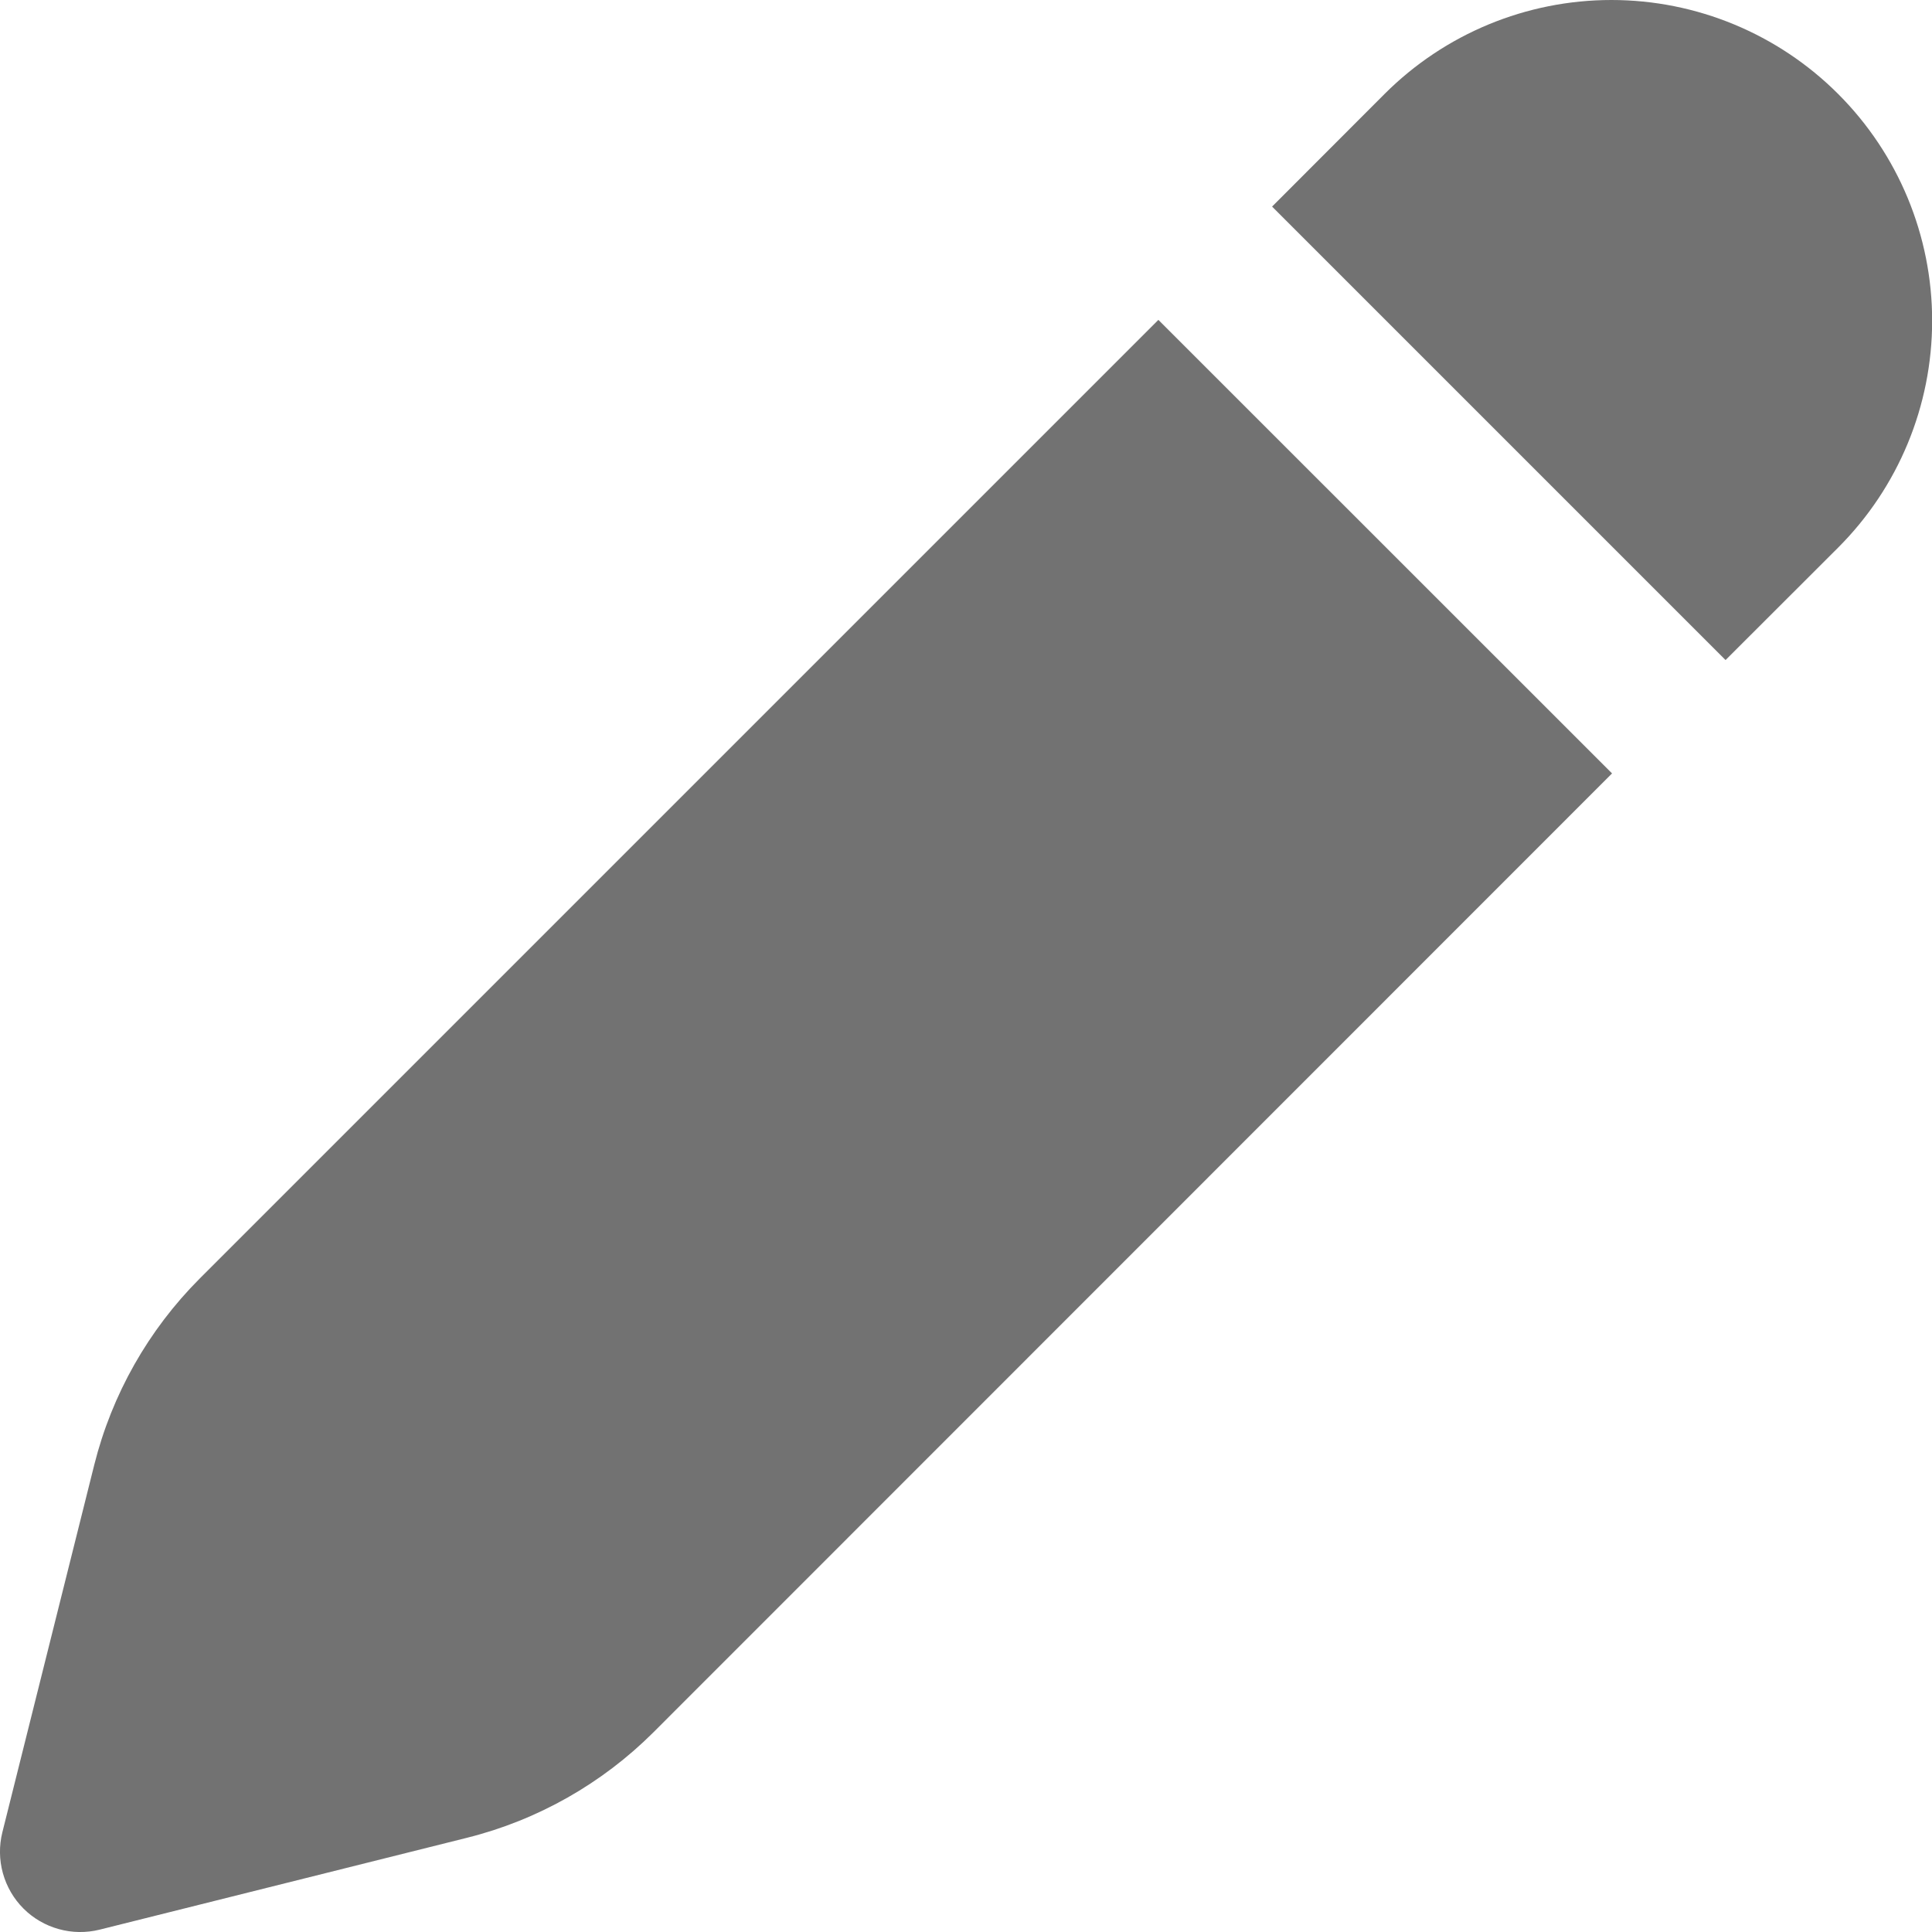
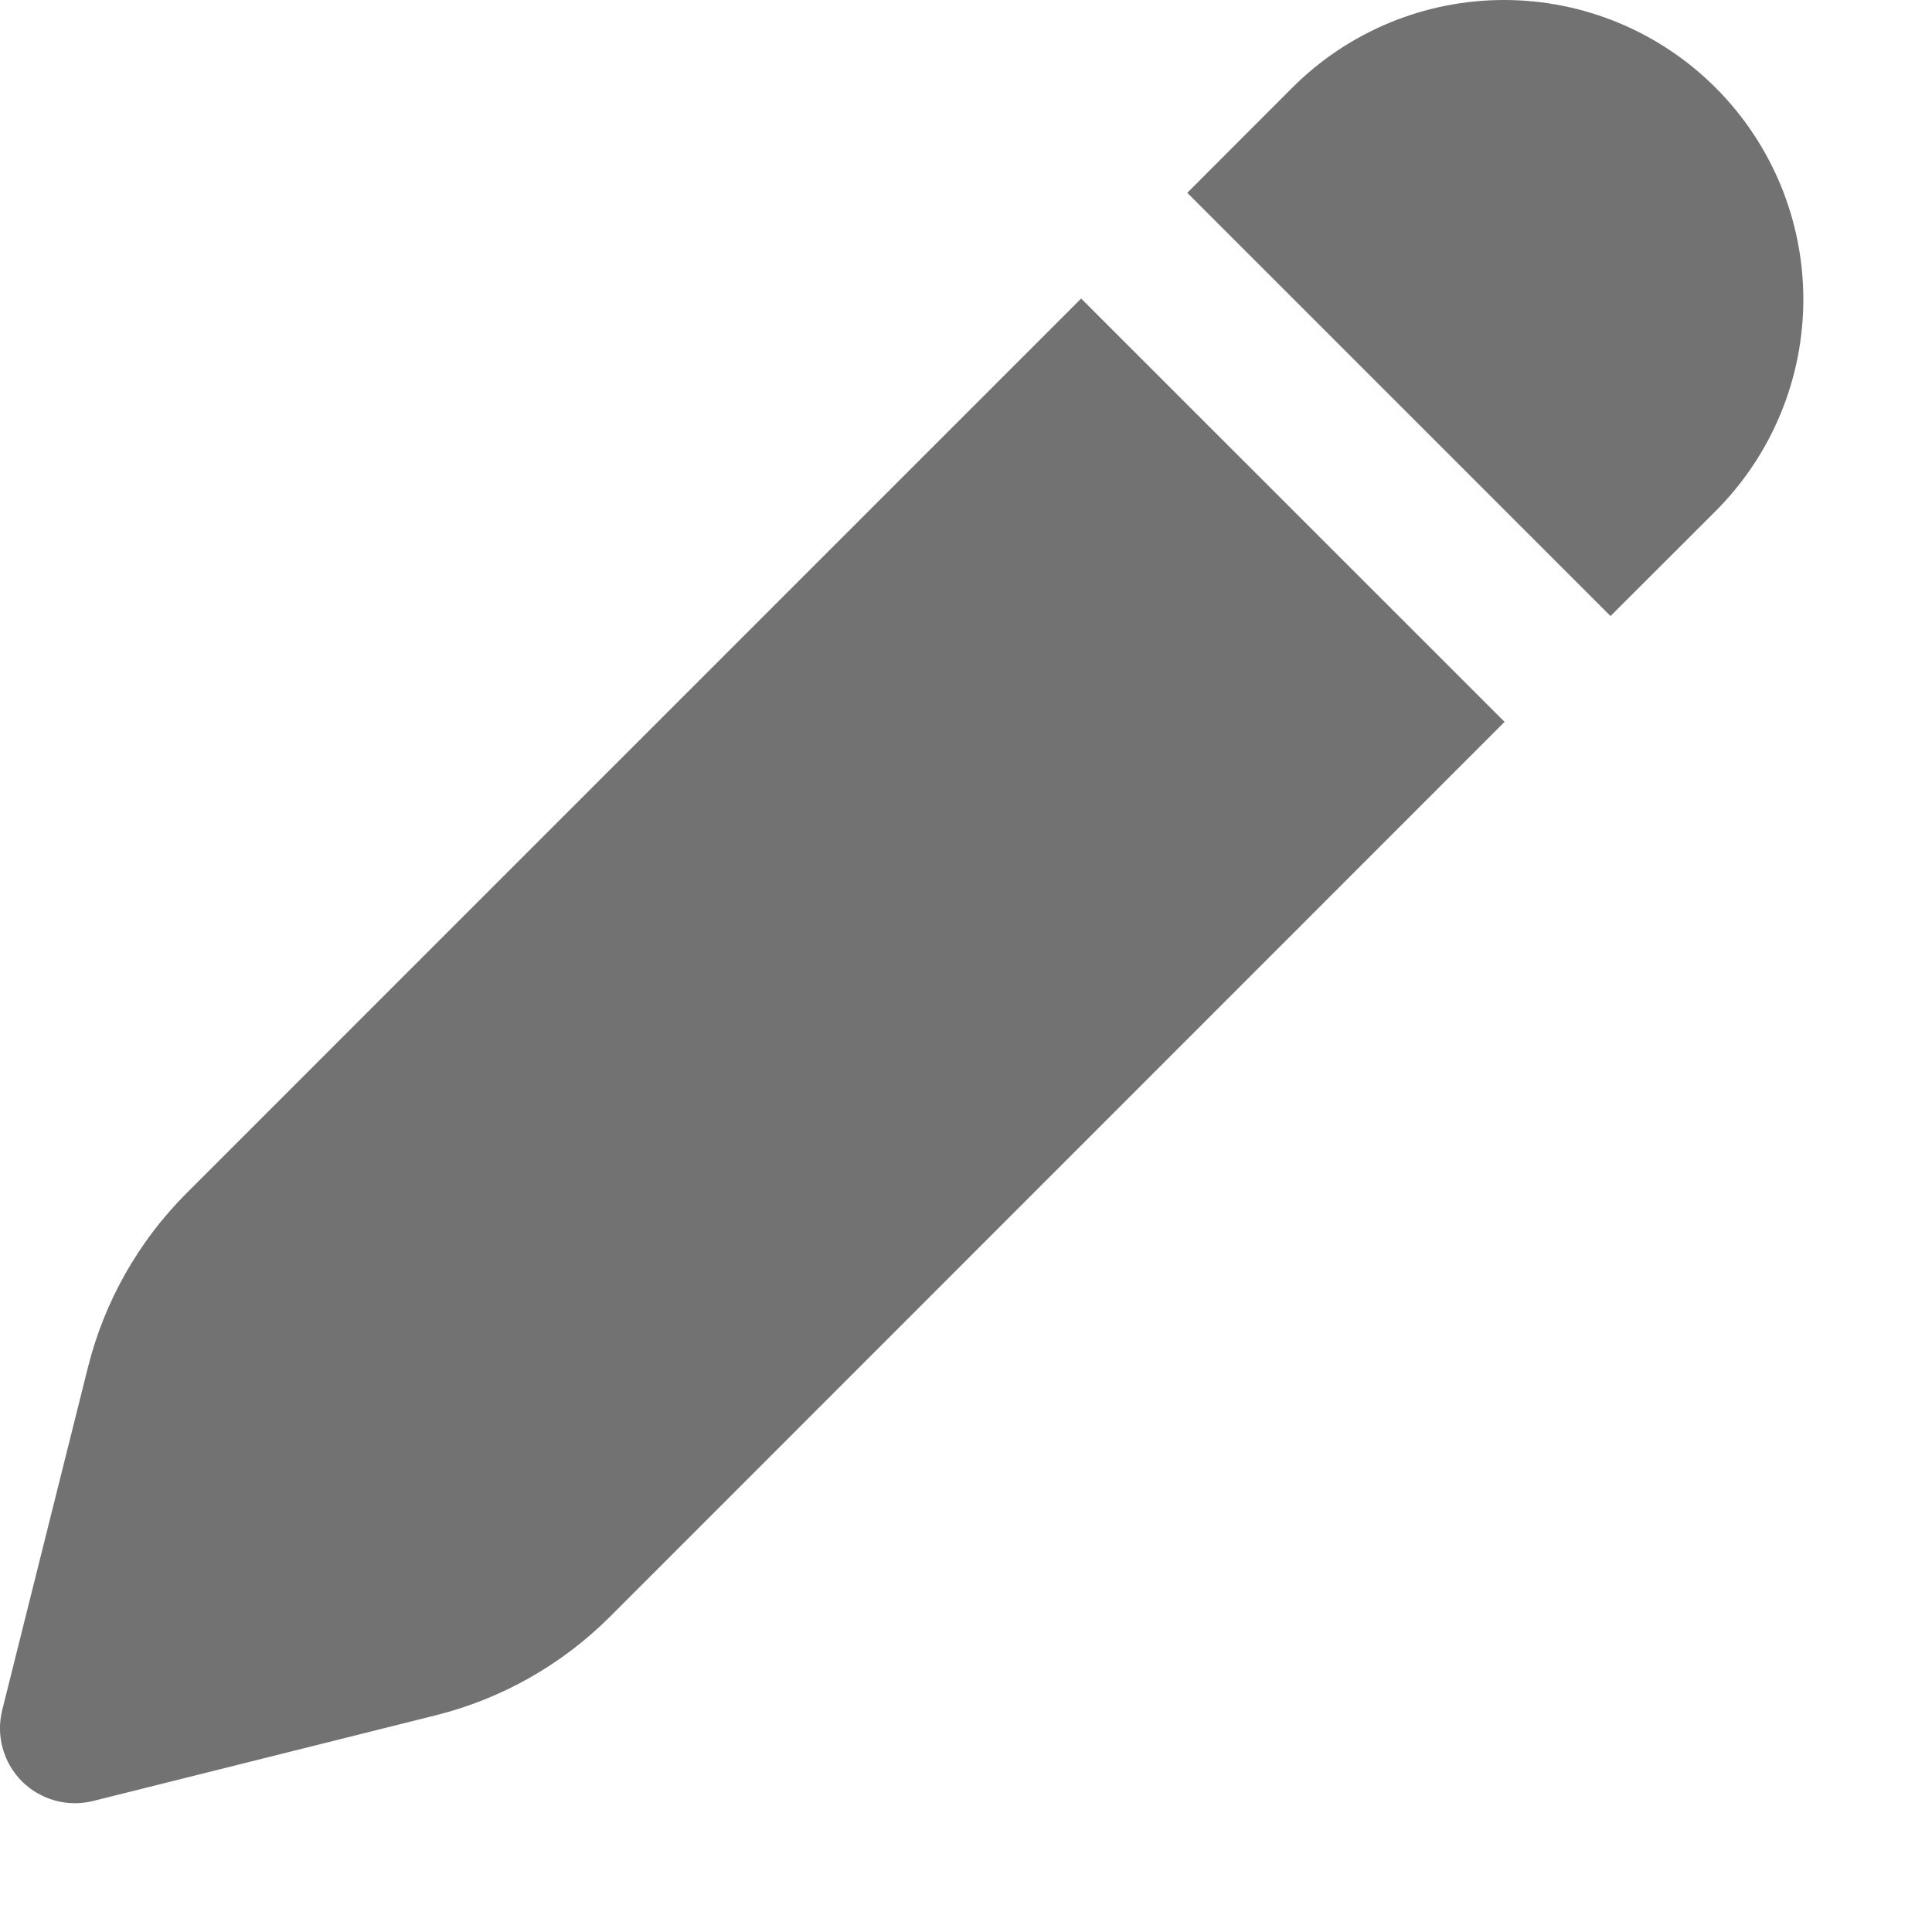
- <svg xmlns="http://www.w3.org/2000/svg" width="14" height="14" viewBox="0 0 14 14" fill="none">
+ <svg xmlns="http://www.w3.org/2000/svg" width="13" height="13" viewBox="0 0 15 15" fill="none">
  <path d="M13.32 3.968C13.756 3.532 14.001 2.941 14.001 2.324C14.001 1.708 13.756 1.117 13.32 0.681C12.884 0.245 12.293 0 11.677 0C11.06 0 10.469 0.245 10.033 0.681L9.218 1.497L12.504 4.783L13.32 3.968Z" fill="#727272" />
  <path d="M11.682 5.604L4.735 12.553C4.362 12.925 3.896 13.189 3.385 13.317L0.722 13.983C0.625 14.007 0.523 14.006 0.426 13.979C0.329 13.952 0.241 13.901 0.17 13.83C0.099 13.759 0.048 13.671 0.021 13.574C-0.006 13.477 -0.007 13.375 0.017 13.278L0.683 10.615C0.811 10.104 1.075 9.638 1.447 9.265L8.394 2.318L11.682 5.605V5.604Z" fill="#727272" />
</svg>
